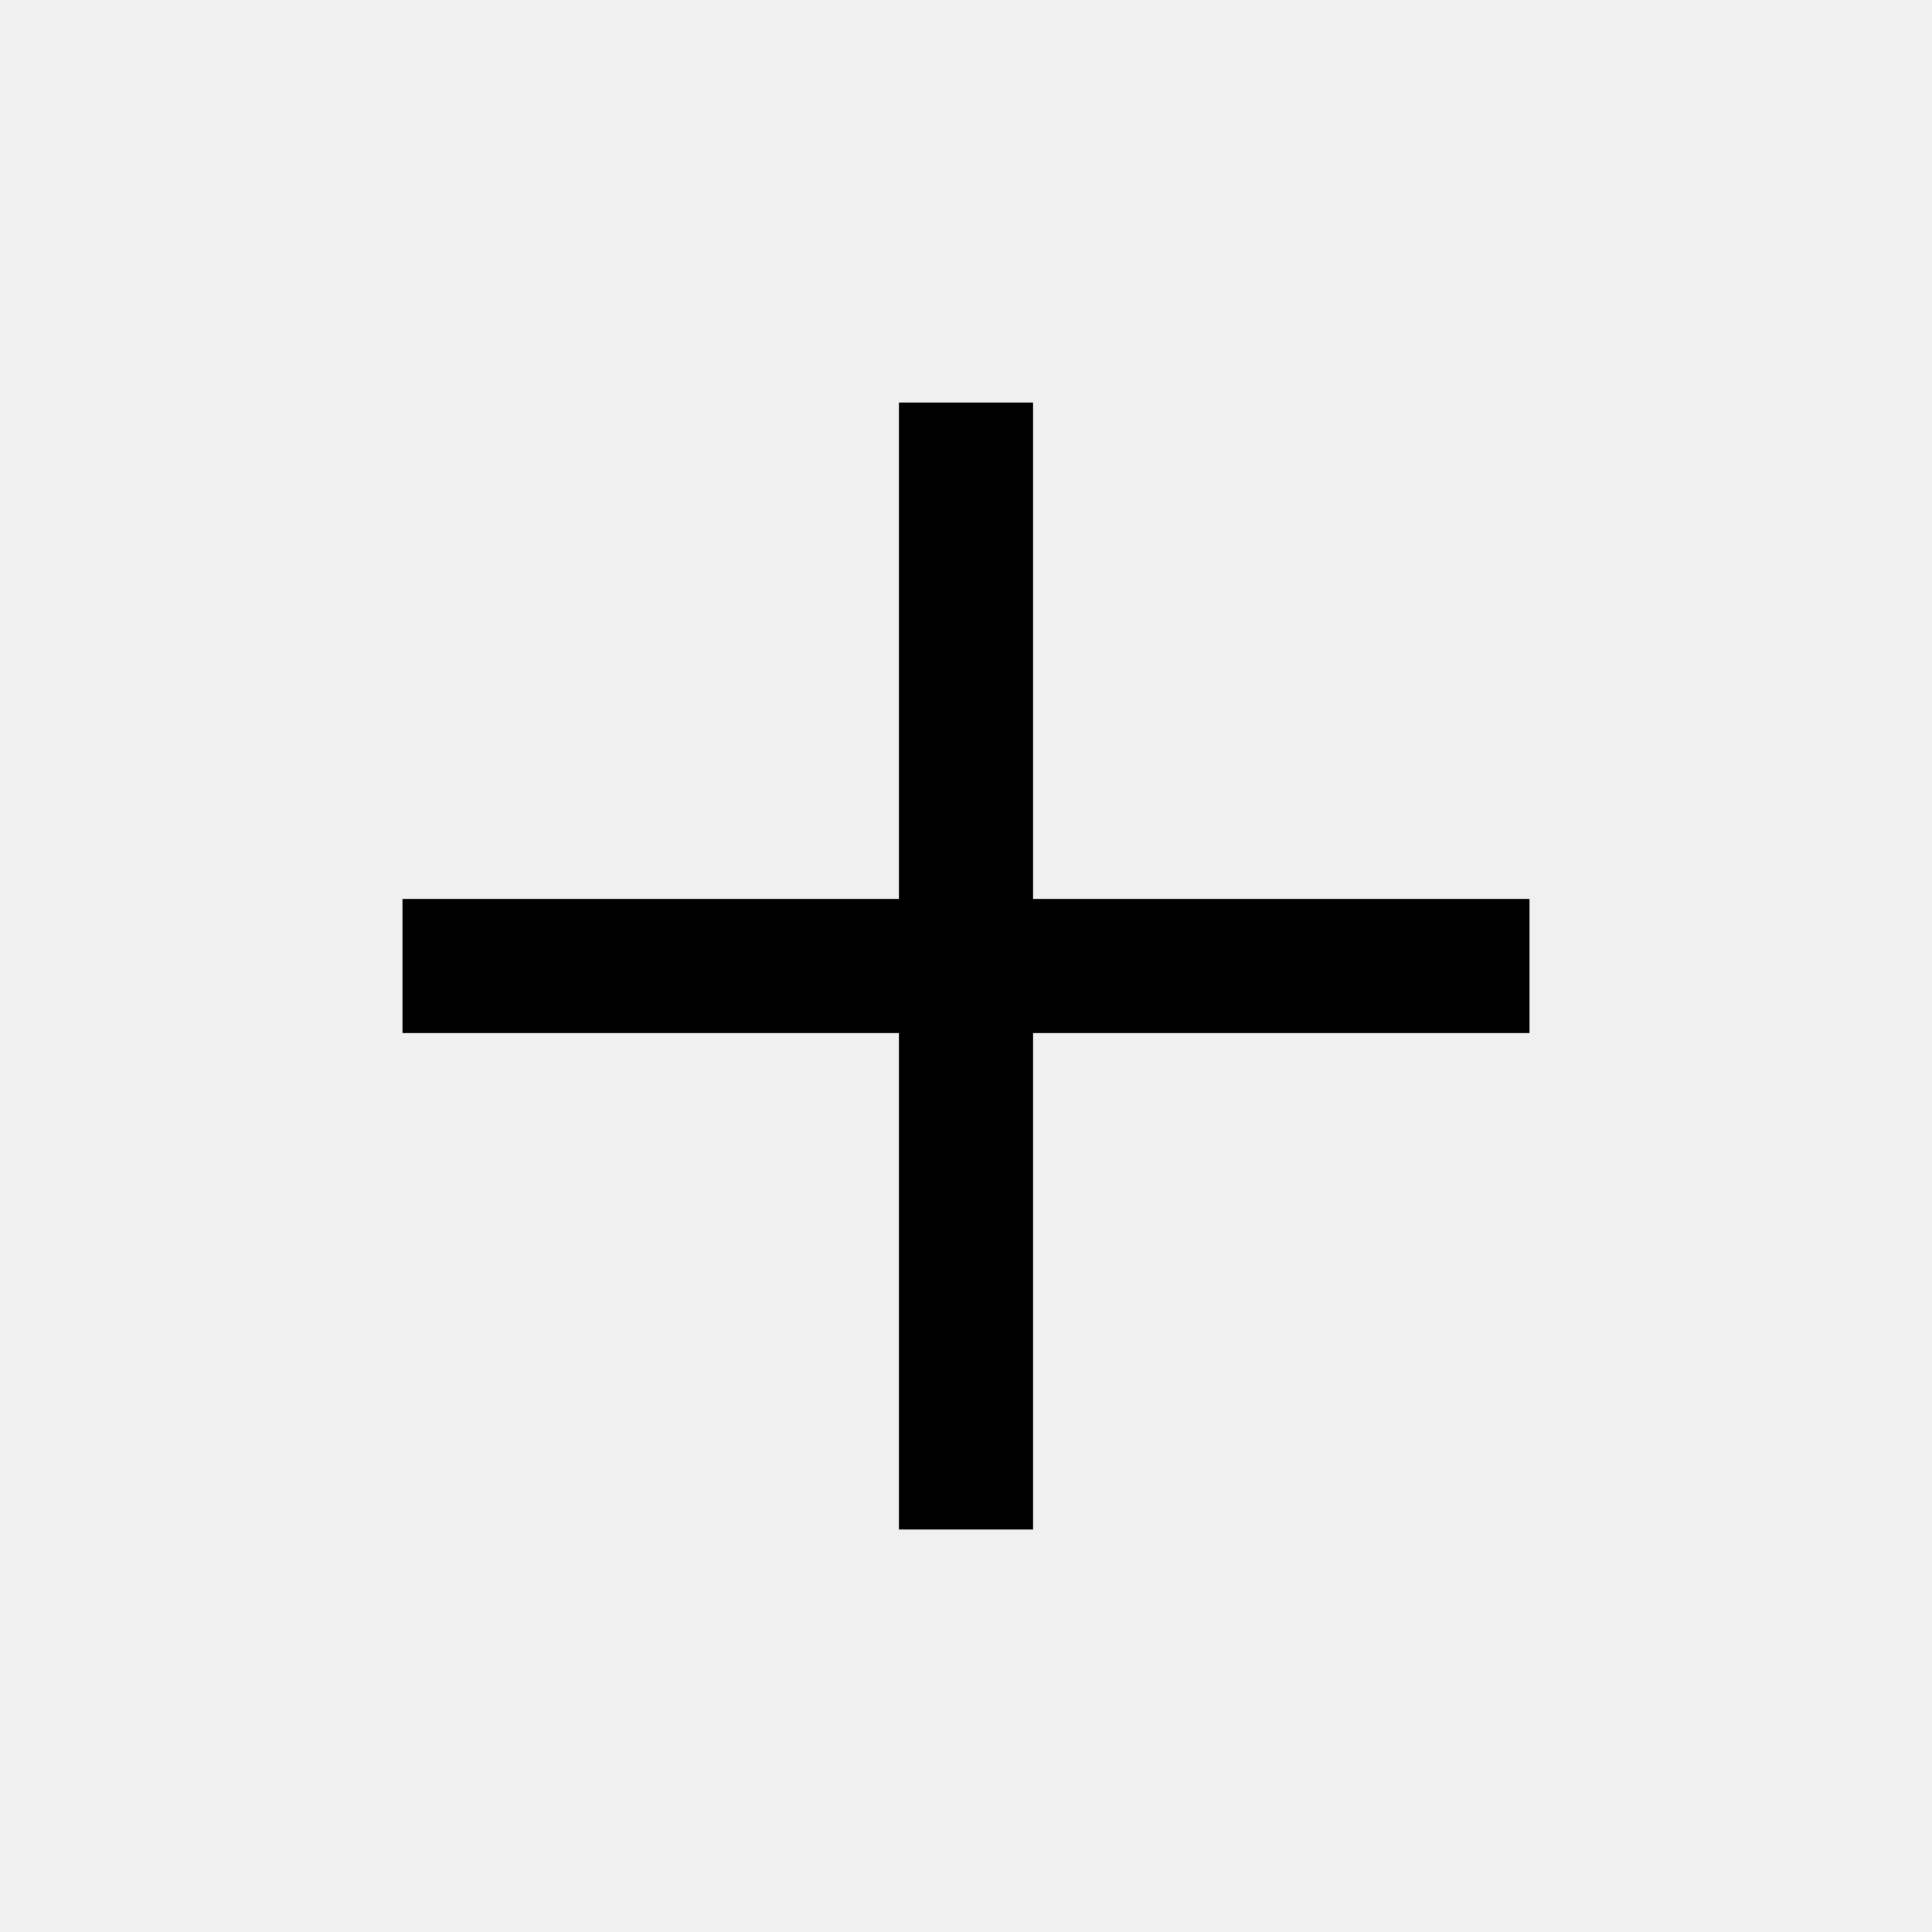
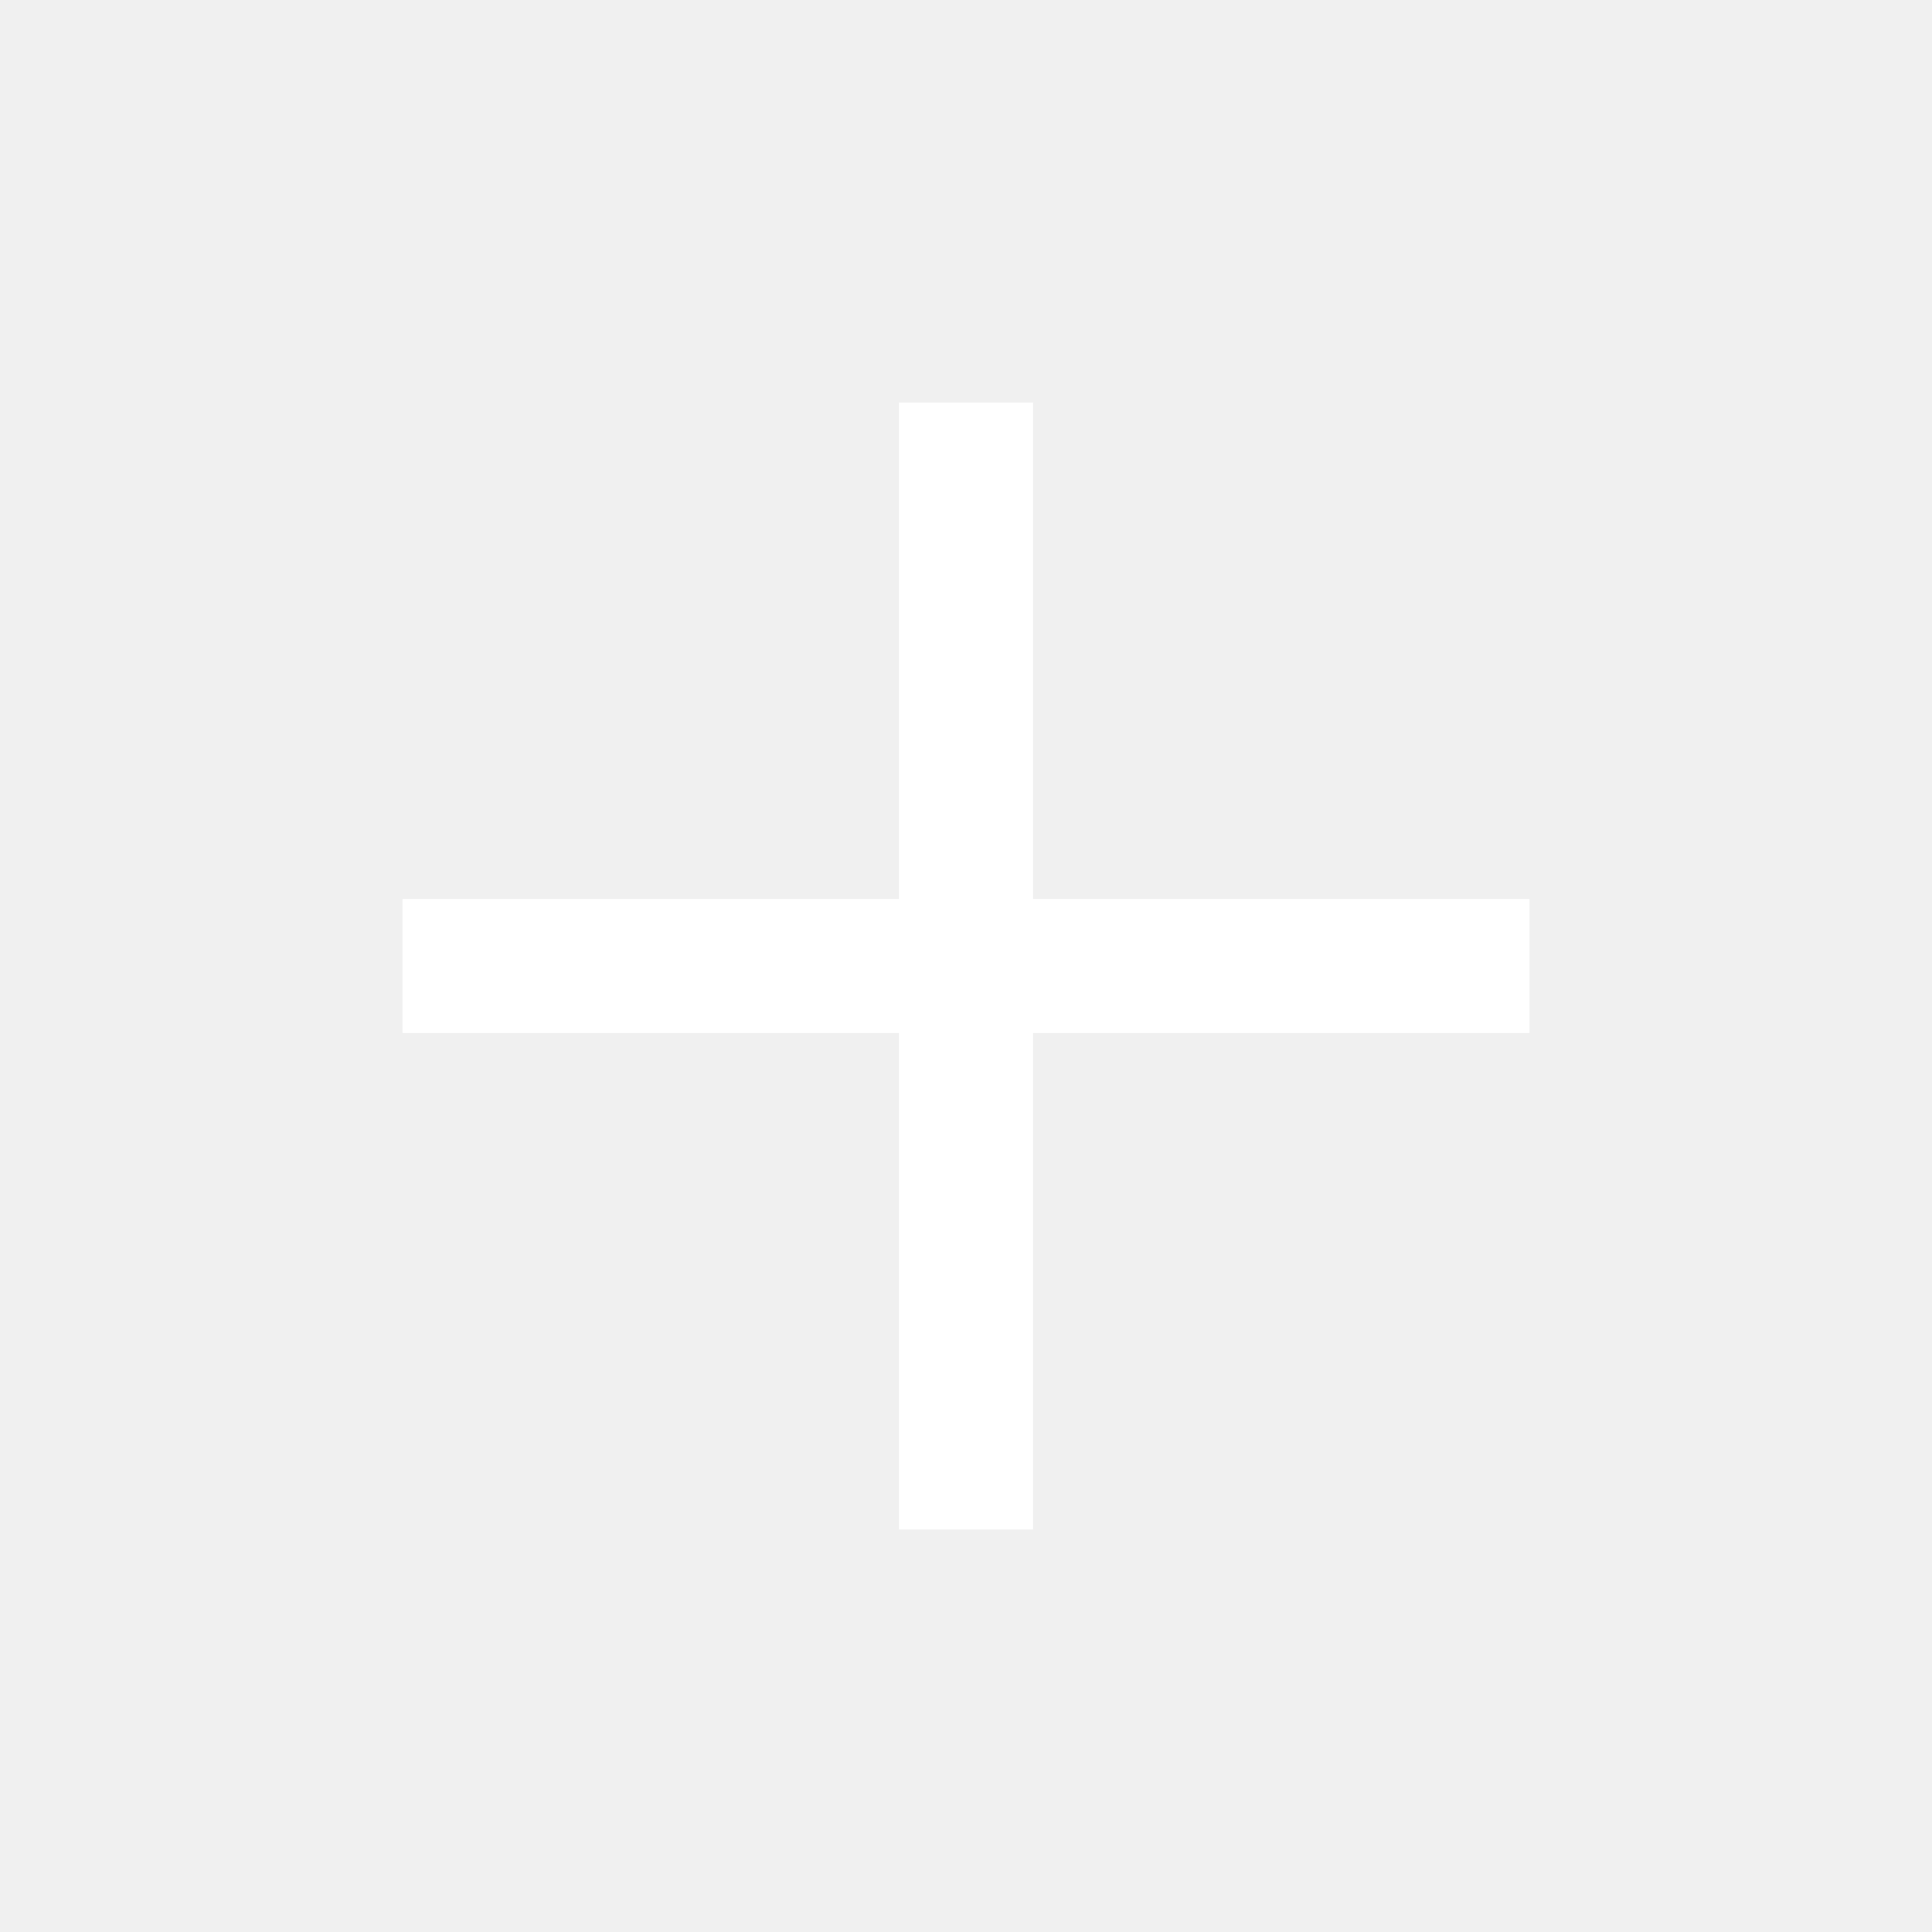
<svg xmlns="http://www.w3.org/2000/svg" viewBox="0 0 40 40" fill="none">
  <mask id="mask0_642_37" style="mask-type:alpha" maskUnits="userSpaceOnUse" x="0" y="0" width="40" height="40">
    <rect width="40" height="40" fill="#D9D9D9" />
  </mask>
  <g mask="url(#mask0_642_37)">
-     <path d="M18.611 21.389H8.333V18.611H18.611V8.334H21.389V18.611H31.667V21.389H21.389V31.667H18.611V21.389Z" fill="currentColor" />
+     <path d="M18.611 21.389H8.333V18.611H18.611V8.334H21.389V18.611H31.667V21.389H21.389V31.667H18.611V21.389Z" fill="white" />
  </g>
</svg>
